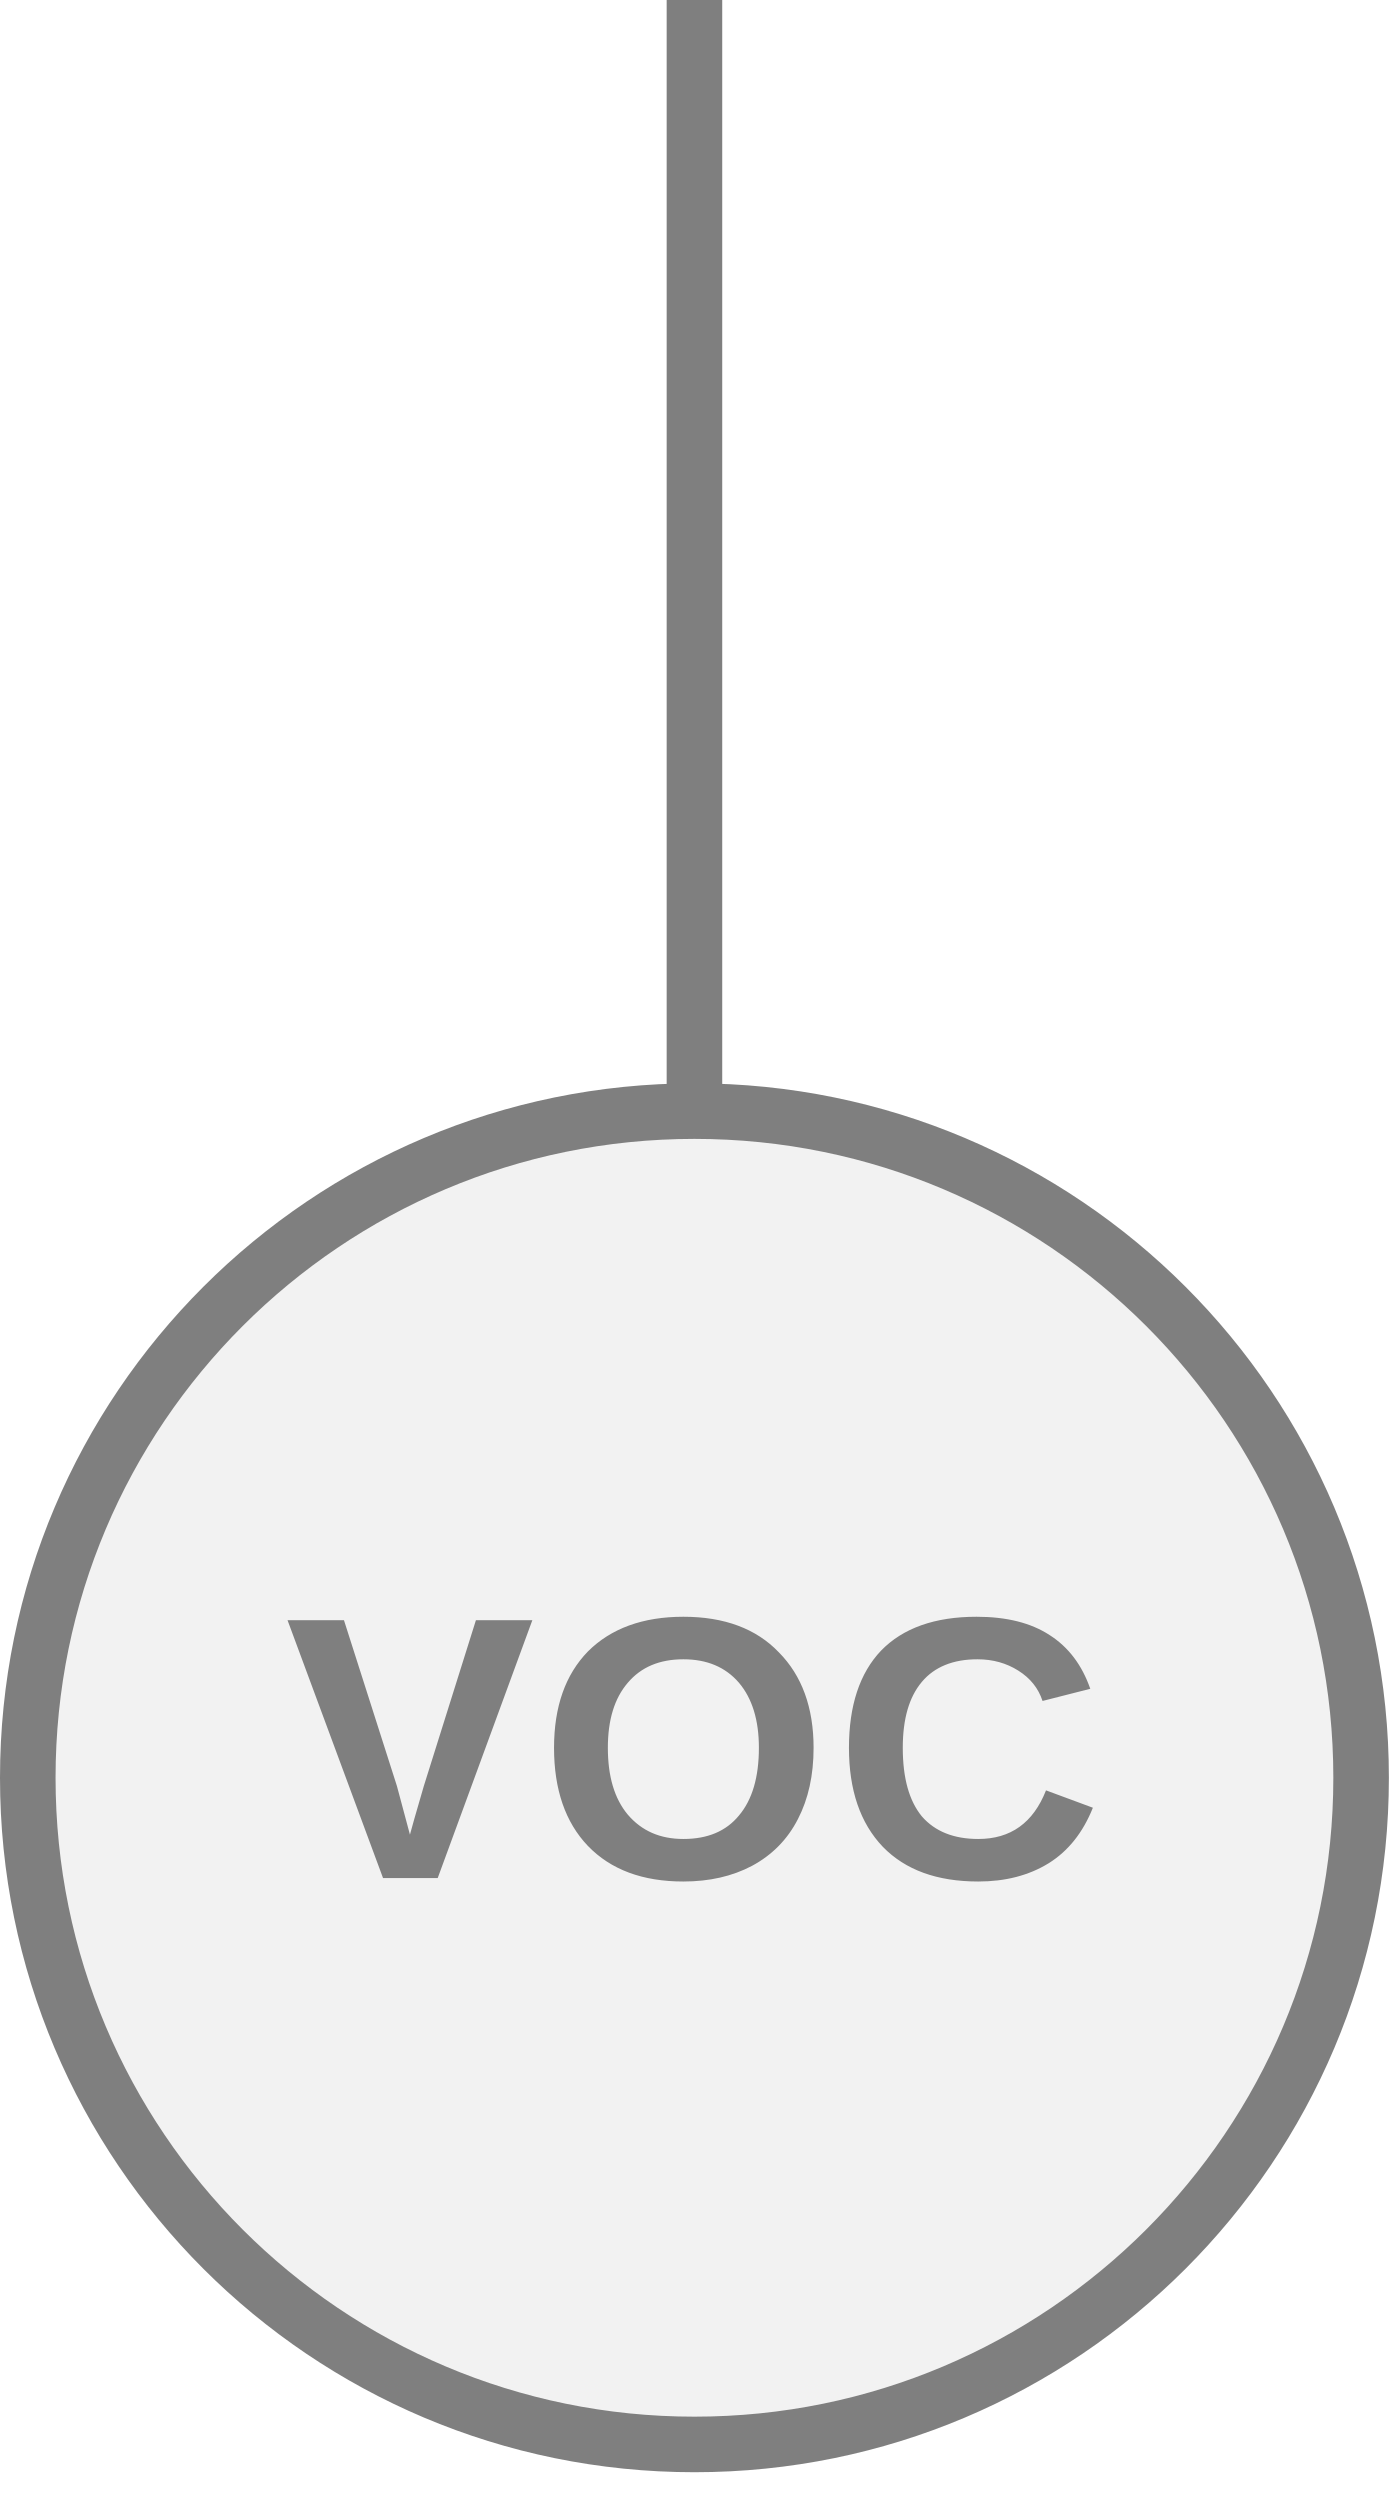
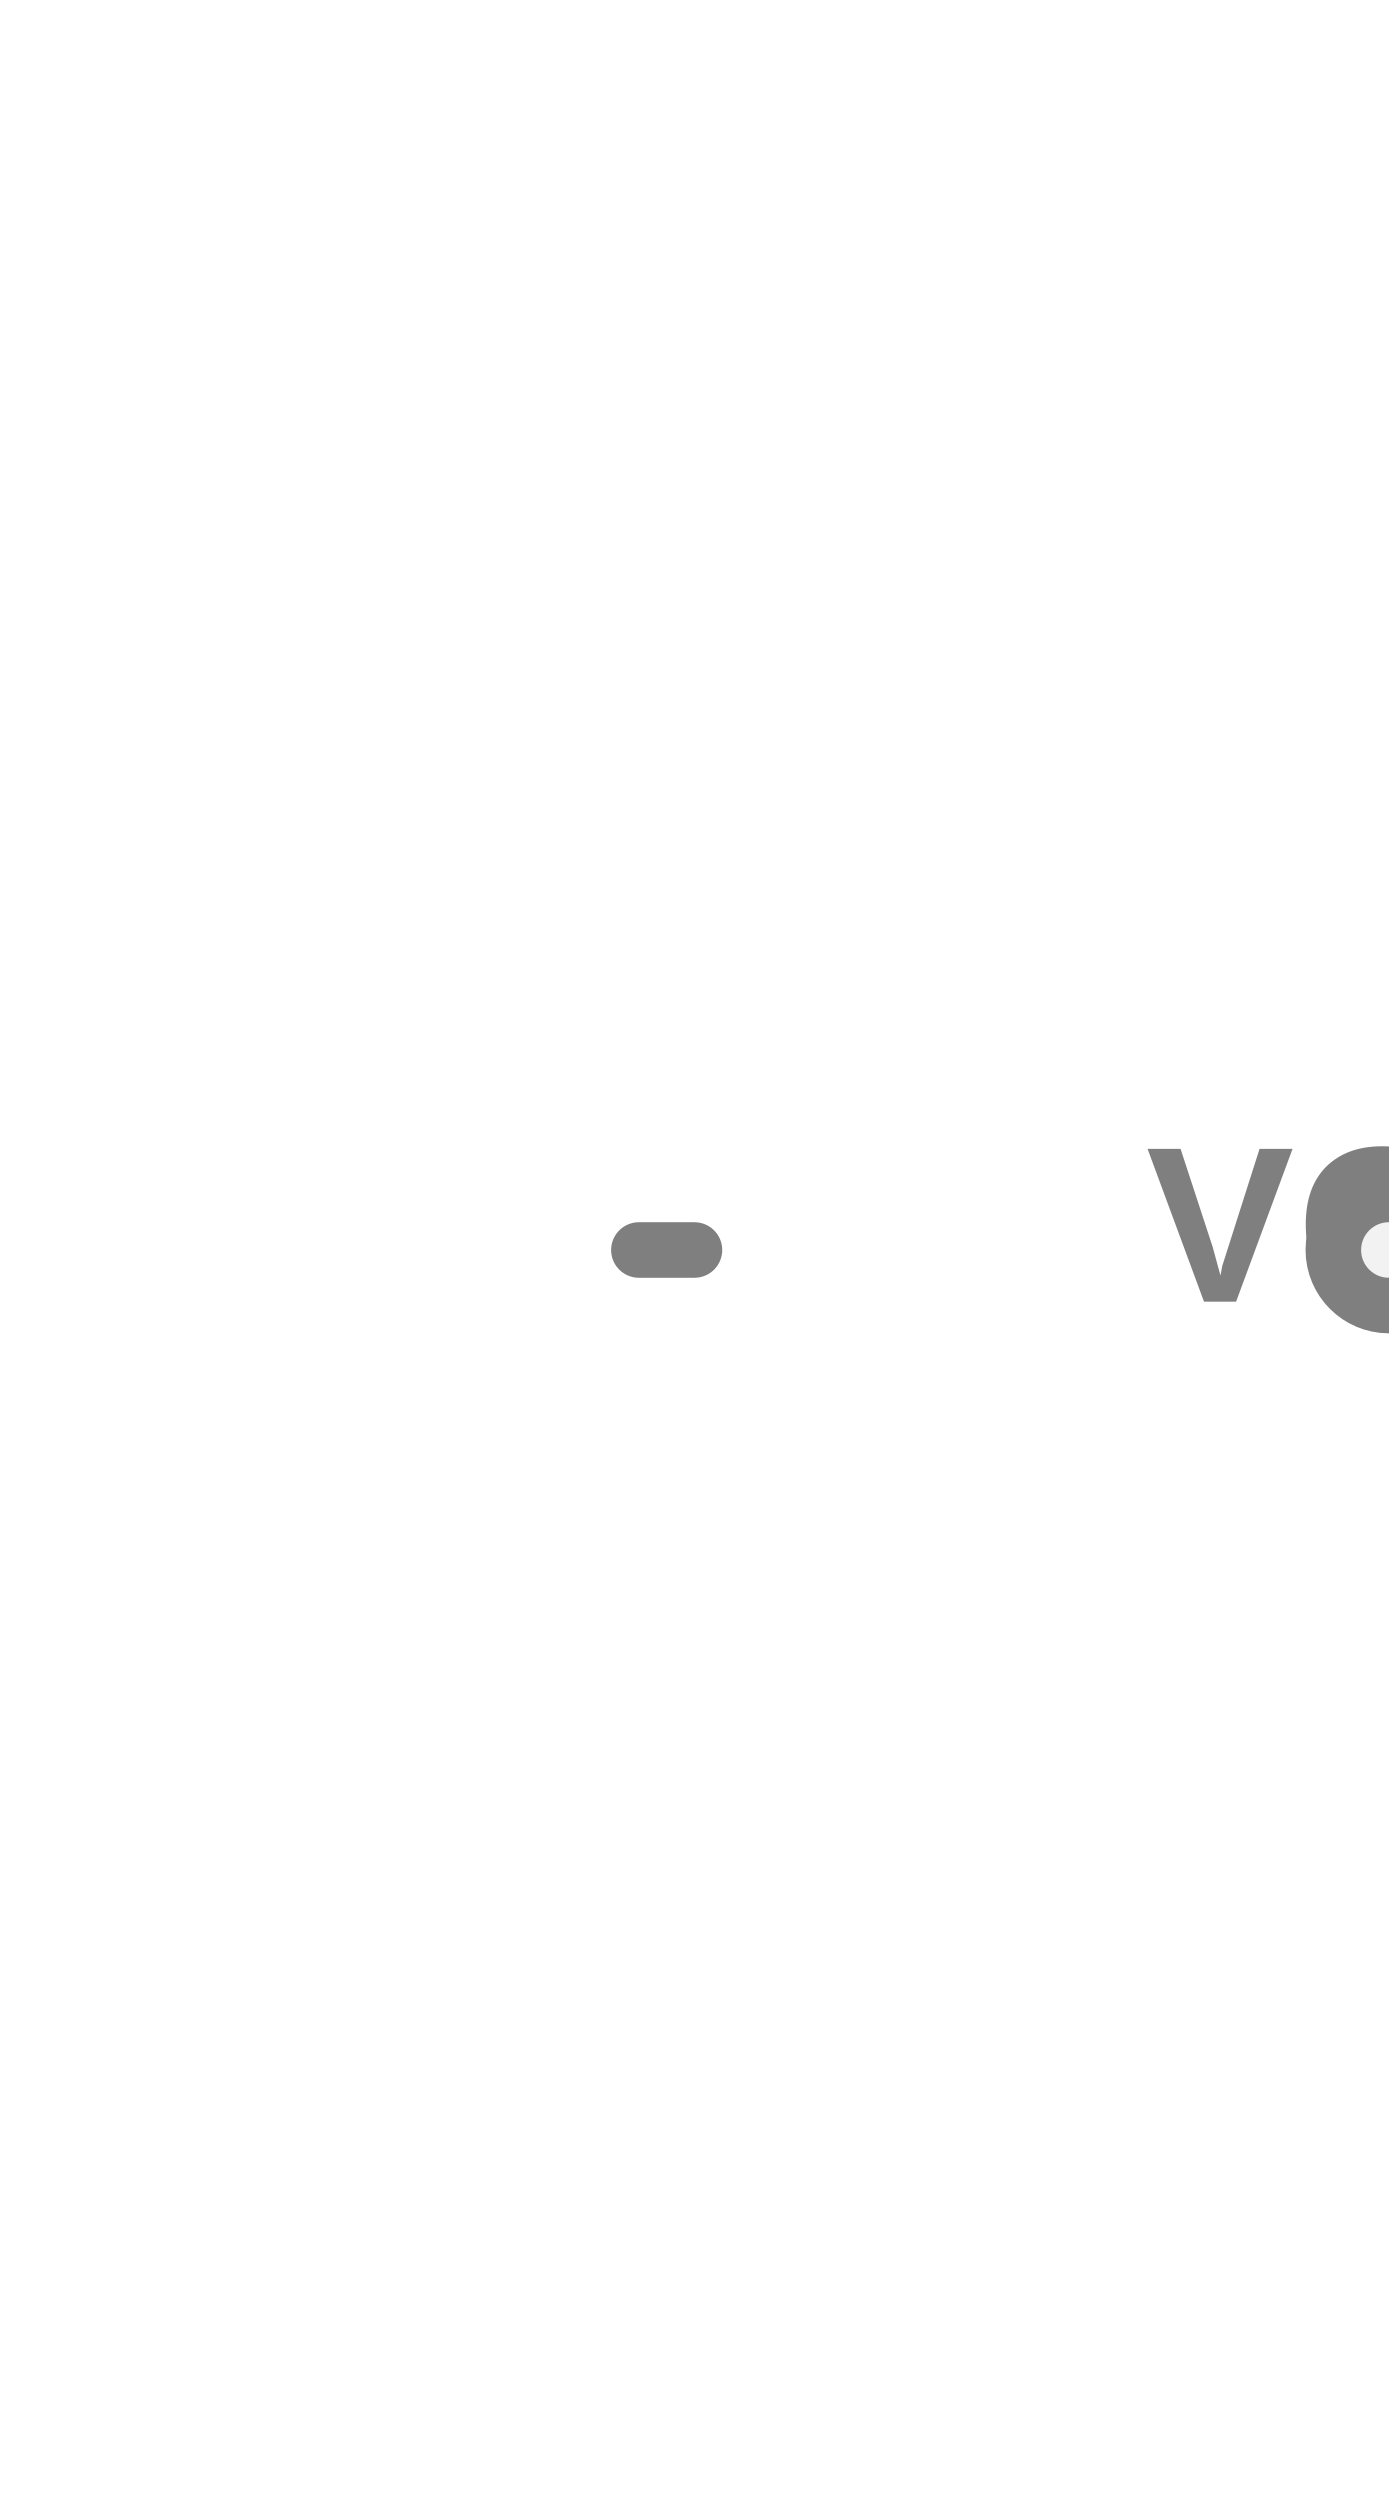
<svg xmlns="http://www.w3.org/2000/svg" width="25px" height="45px" viewBox="0 0 25 45">
-   <line x1="12.5" y1="0" x2="12.5" y2="20.5" stroke="#7f7f7f" stroke-width="1" stroke-linecap="round" />
-   <circle cx="12.5" cy="32" r="12" fill="#f2f2f2" stroke="#7f7f7f" stroke-width="1" />
-   <text x="12.5" y="31.892" fill="#7f7f7f" font-family="Arial, Helvetica, sans-serif" font-size="6.739px" font-style="normal" font-weight="600" letter-spacing="0.01em" text-anchor="middle" dominant-baseline="middle">VOC</text>
+   <line x1="12.5" y1="22.5" x2="11.5" y2="22.5" stroke="#7f7f7f" stroke-width="1" stroke-linecap="round" />
+   <circle cx="25" cy="22.5" r="1" fill="#f2f2f2" stroke="#7f7f7f" stroke-width="1" />
+   <text x="25" y="22.293" fill="#7f7f7f" font-family="Arial, Helvetica, sans-serif" font-size="4px" font-style="normal" font-weight="600" letter-spacing="0.01em" text-anchor="middle" dominant-baseline="middle">VOC</text>
</svg>
